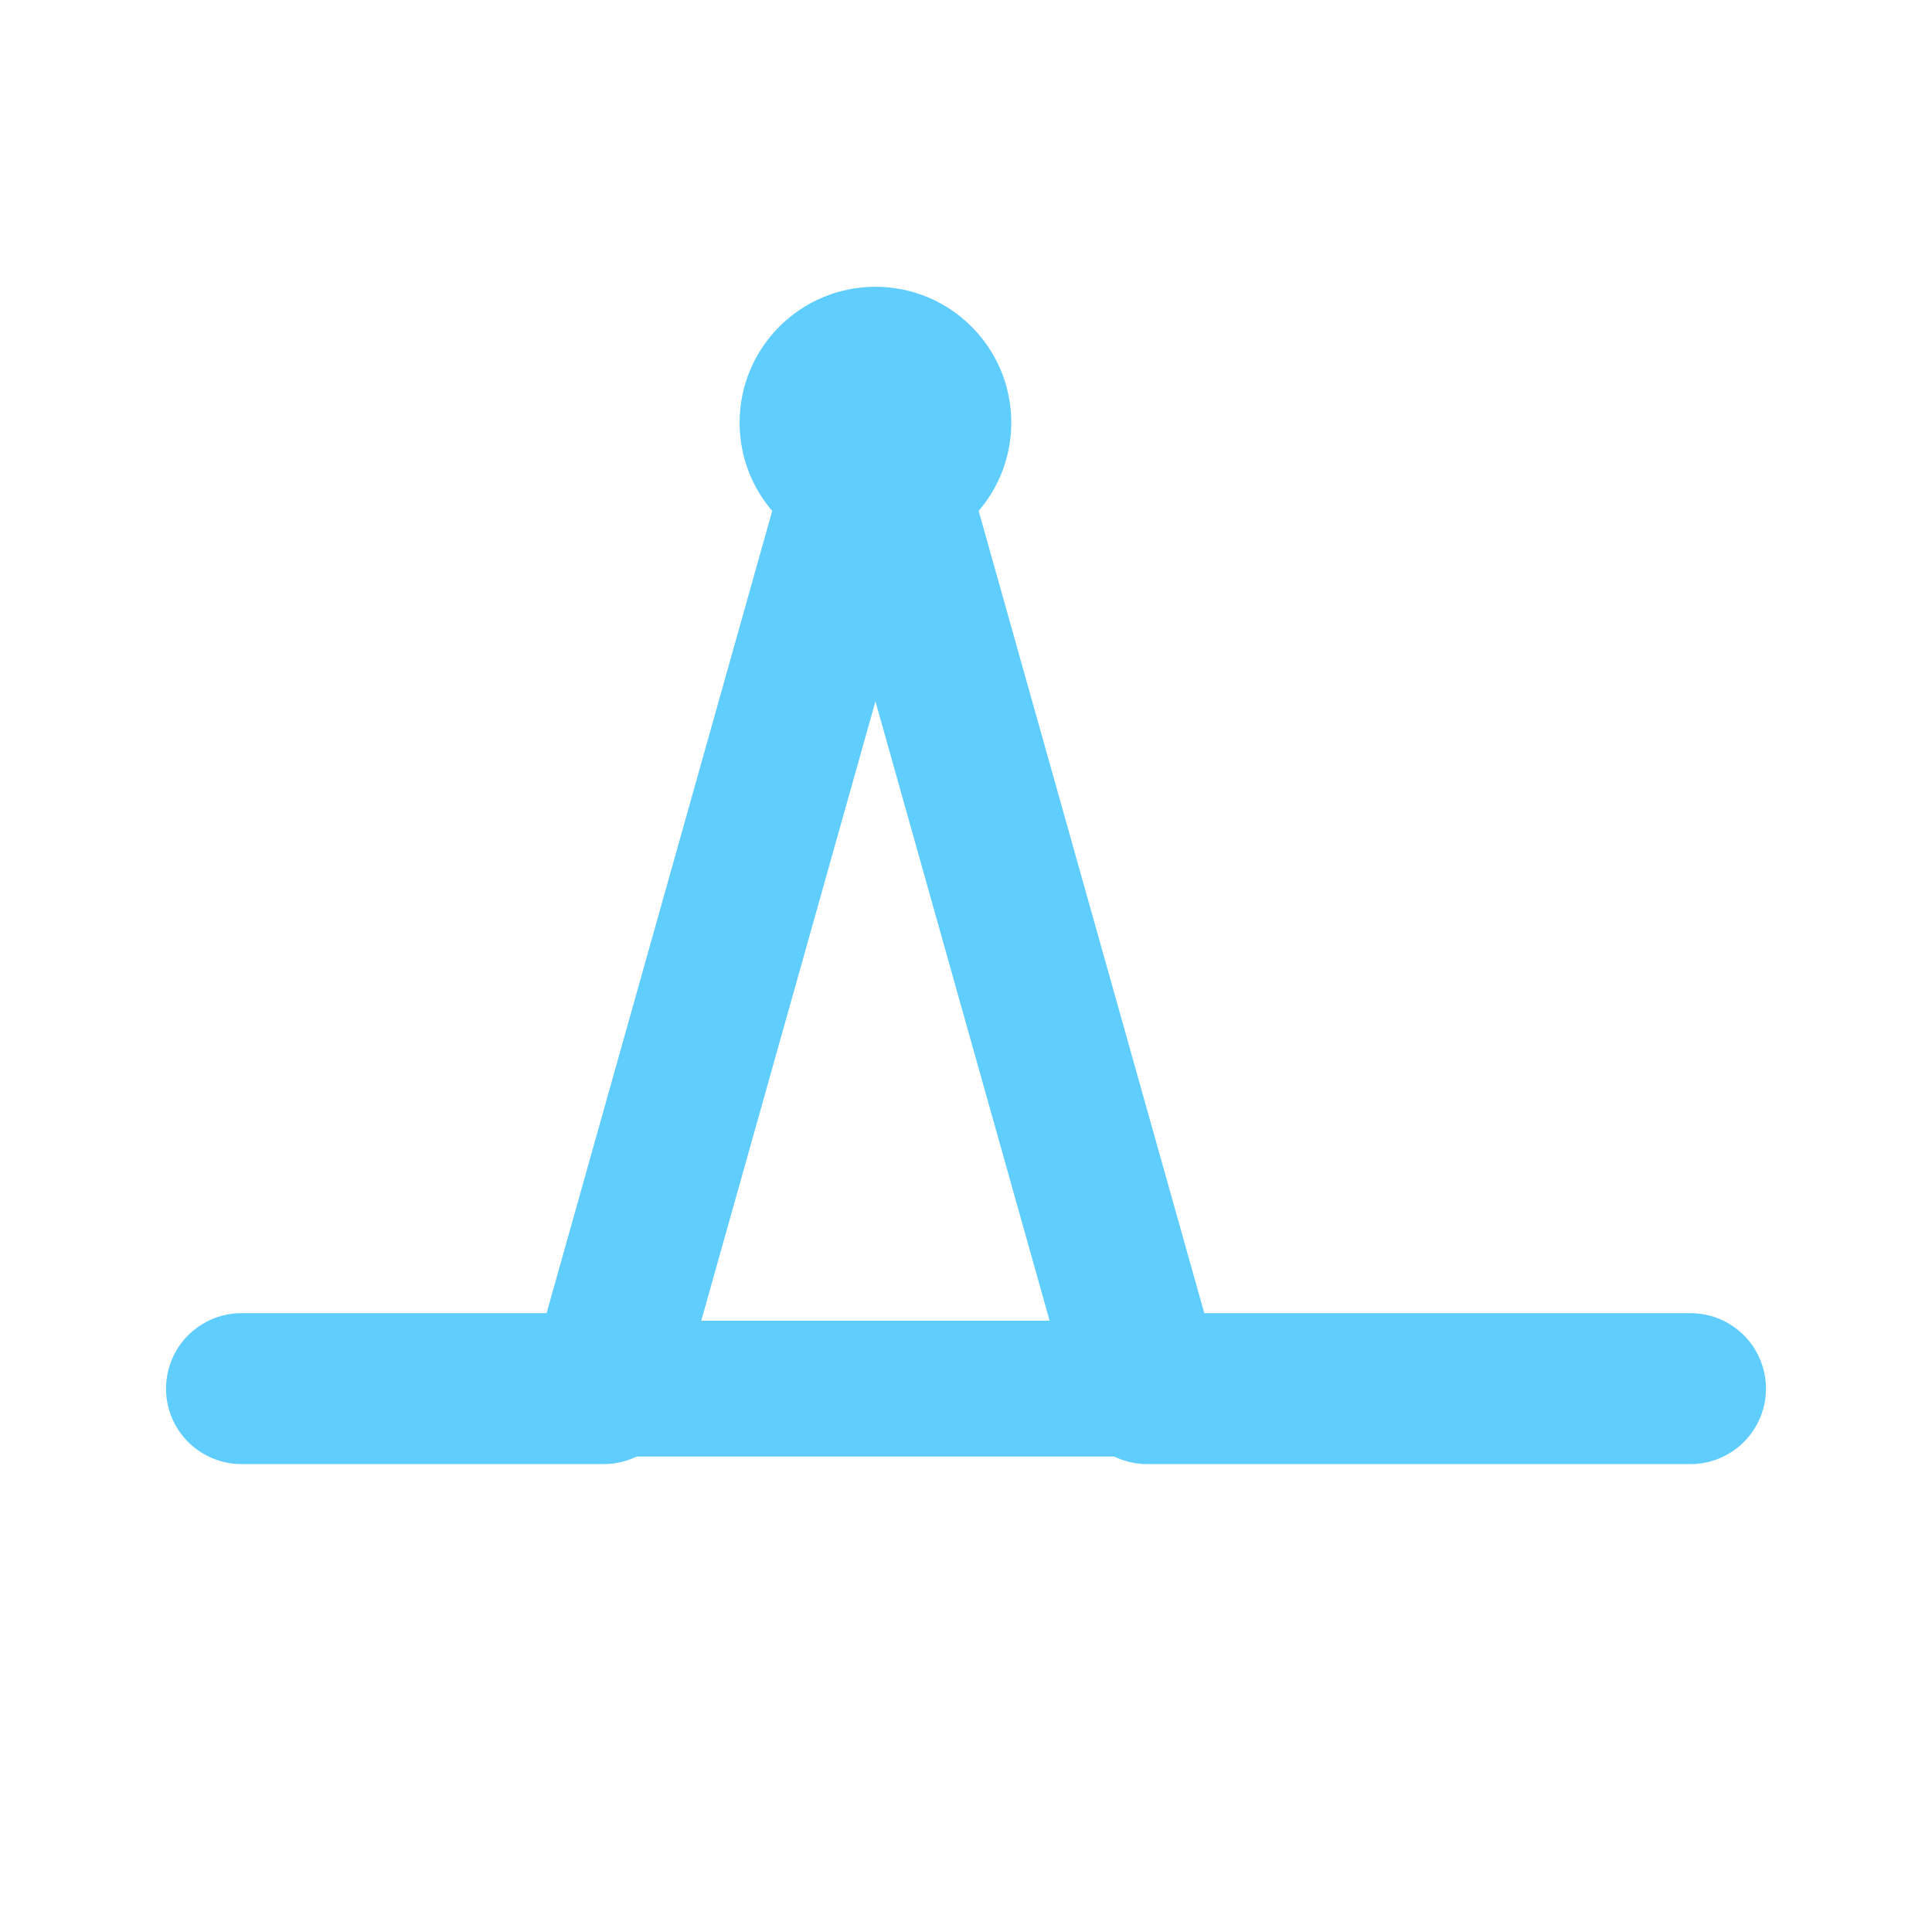
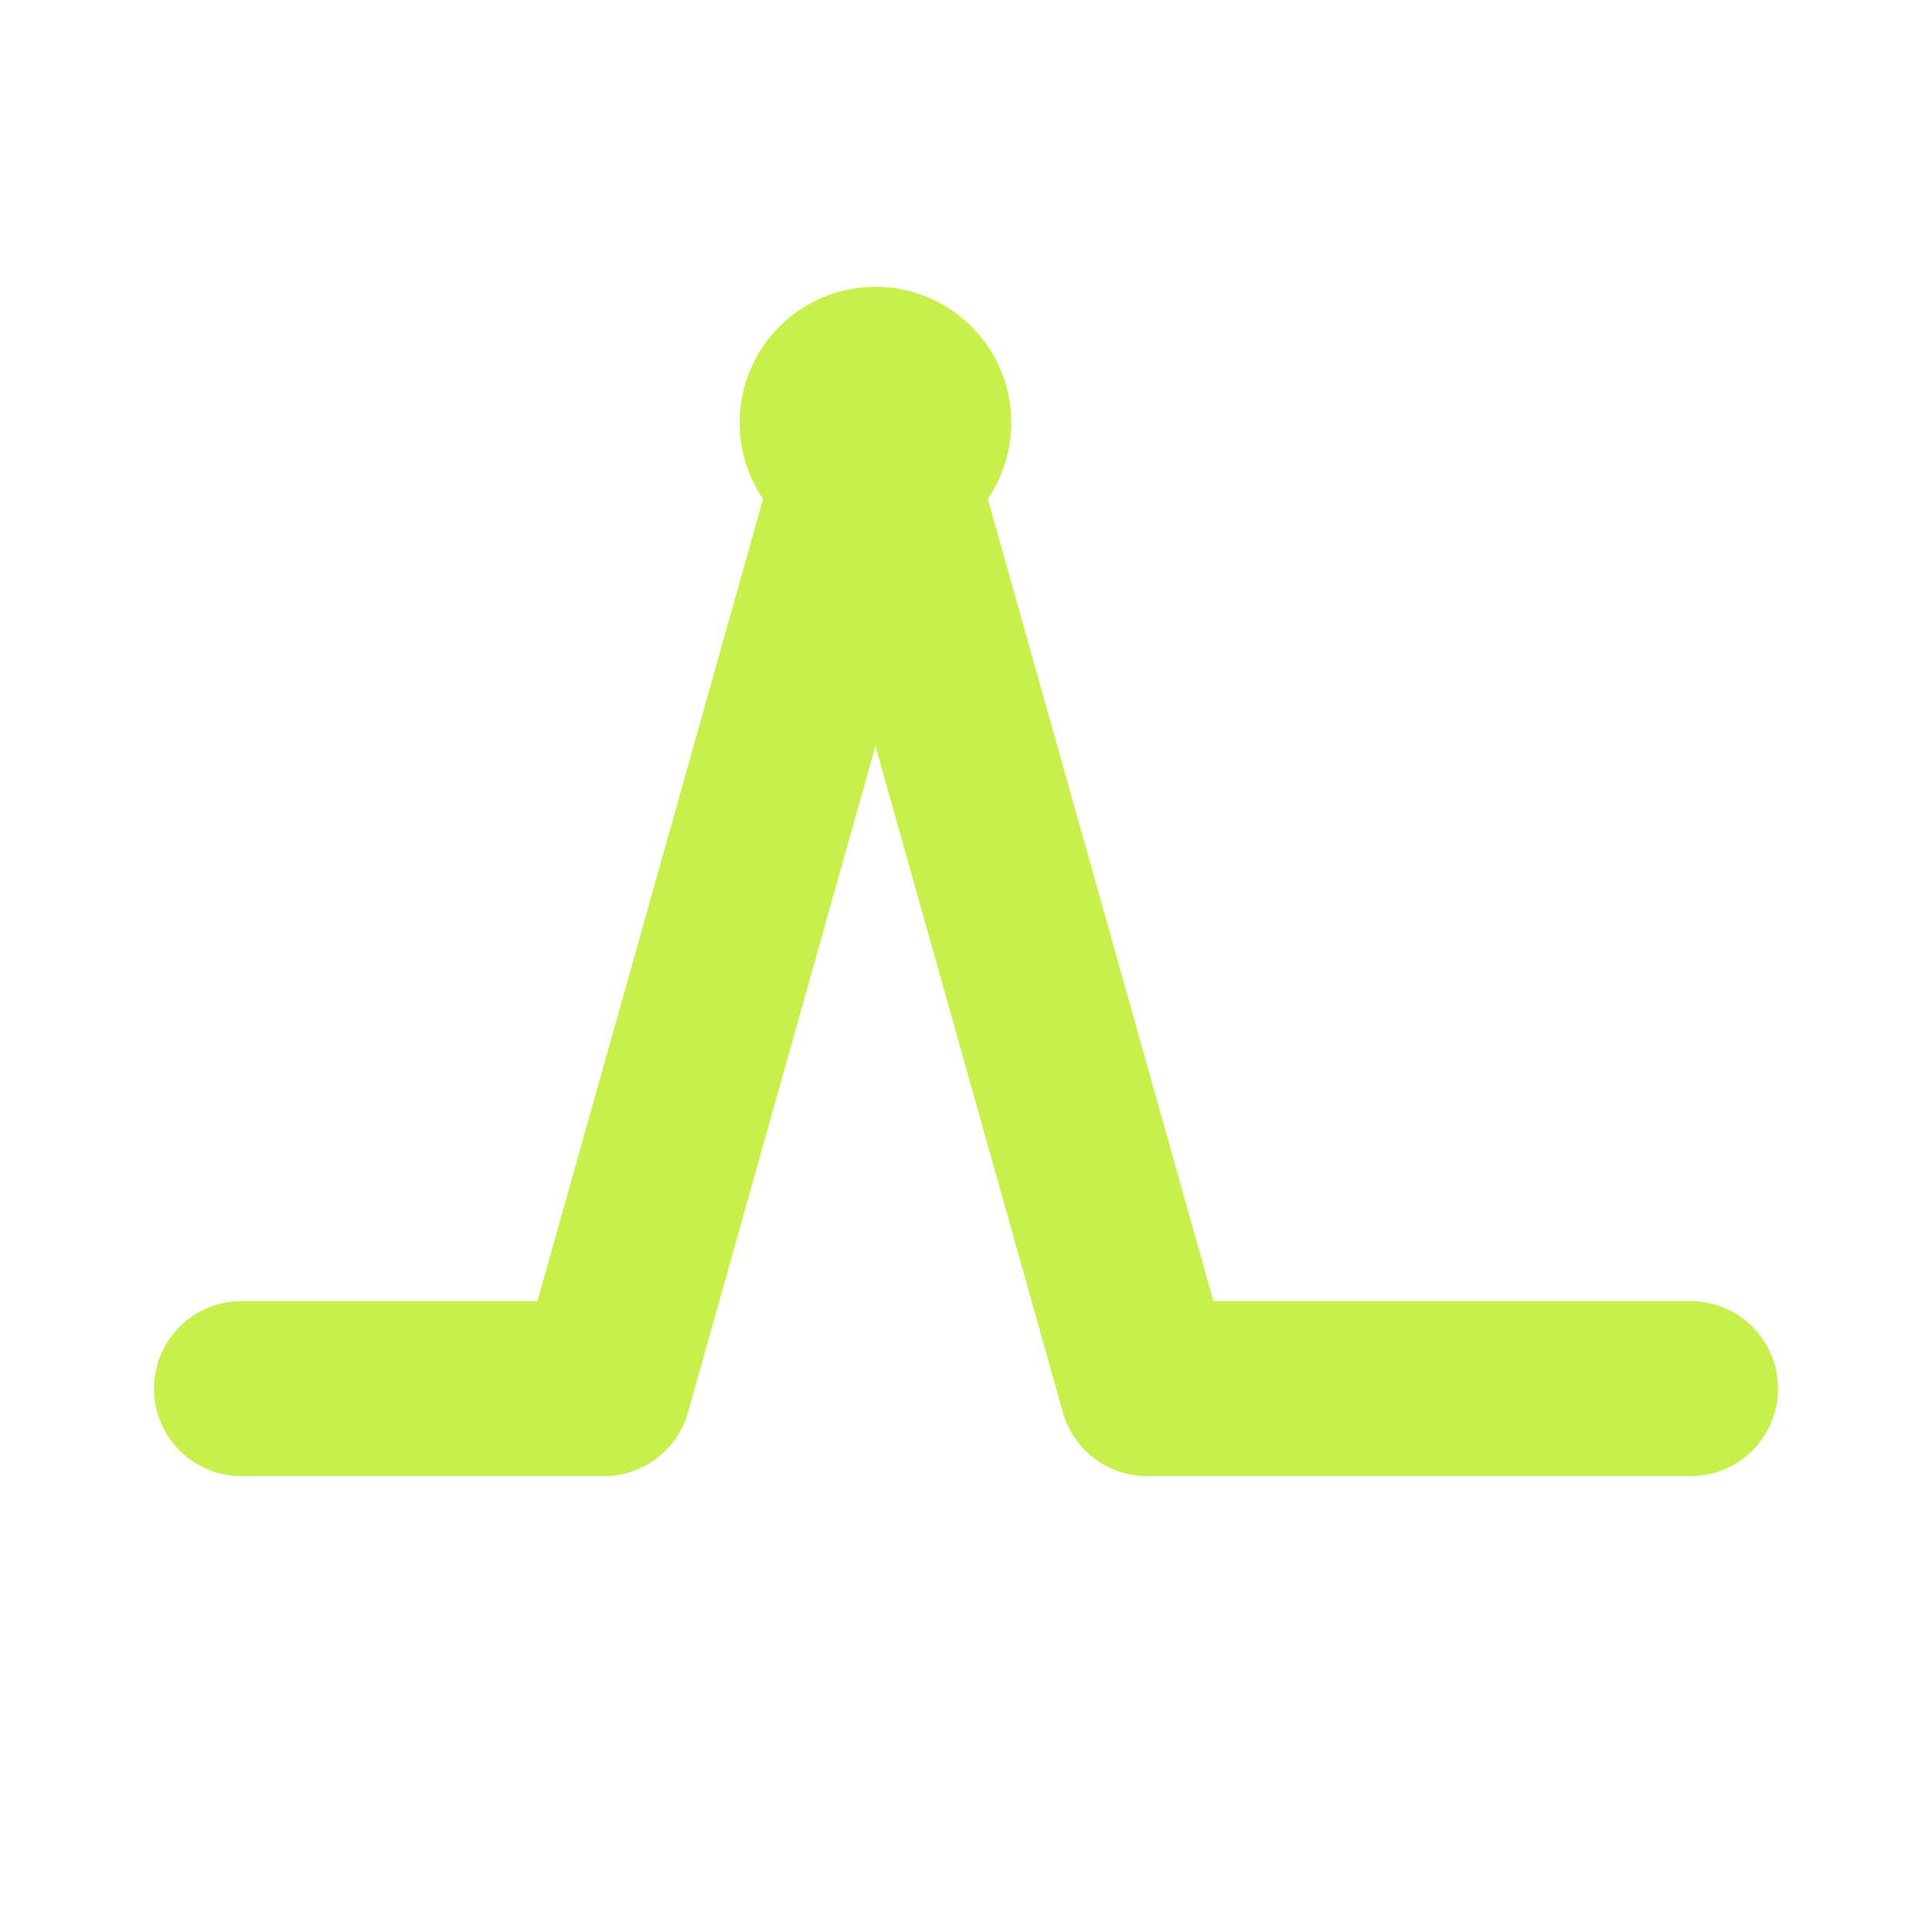
<svg xmlns="http://www.w3.org/2000/svg" viewBox="0 0 32 32" role="img" aria-label="Pulse mark">
-   <path d="M4 23 H28" stroke="#60CDFF" stroke-width="2.25" stroke-linecap="round" />
-   <path d="M4 23 L10 23 L14.5 7 L19 23 L28 23" fill="none" stroke="#60CDFF" stroke-width="2.5" stroke-linecap="round" stroke-linejoin="round" />
-   <circle cx="14.5" cy="7" r="2.25" fill="#60CDFF" />
+   <path d="M4 23 L10 23 L14.5 7 L19 23 L28 23" fill="none" stroke="#C8F04A" stroke-width="2.9" stroke-linecap="round" stroke-linejoin="round" />
+   <circle cx="14.5" cy="7" r="2.25" fill="#C8F04A" />
</svg>
